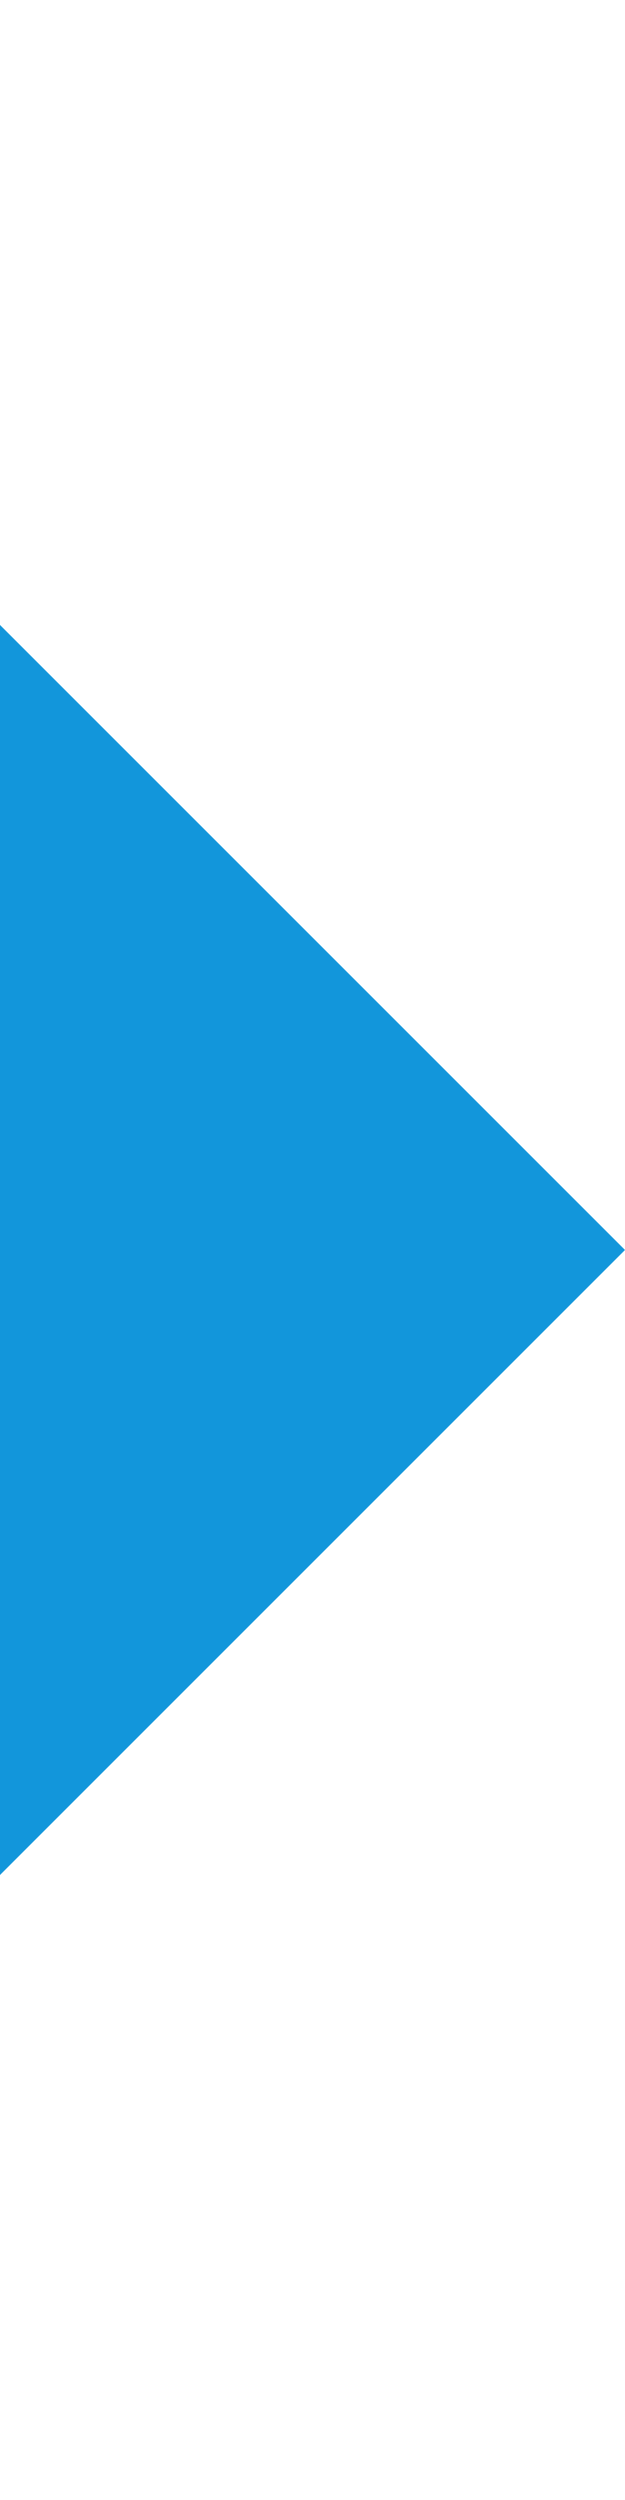
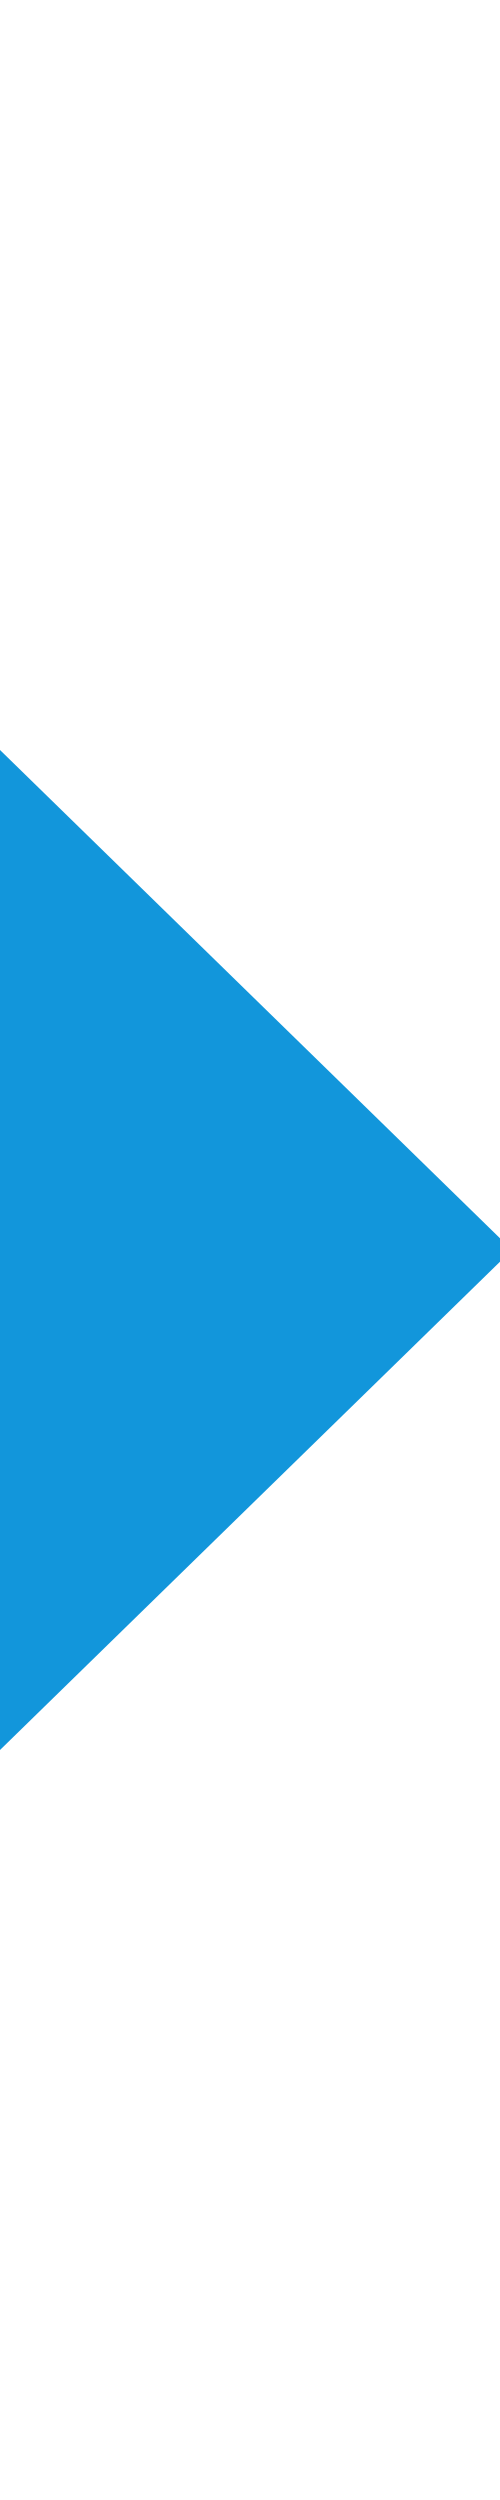
- <svg xmlns="http://www.w3.org/2000/svg" t="1711698956541" class="icon" viewBox="0 0 512 1024" version="1.1" p-id="5324" width="100" height="400">
-   <path d="M512 512 0 1024 0 0Z" p-id="5325" fill="#1296db" />
+ <svg xmlns="http://www.w3.org/2000/svg" t="1711698956541" class="icon" viewBox="0 0 500 1000" version="1.1" p-id="5324" width="100" height="500">
+   <path d="M512 500 0 1000 0 0Z" p-id="5325" fill="#1296db" />
</svg>
